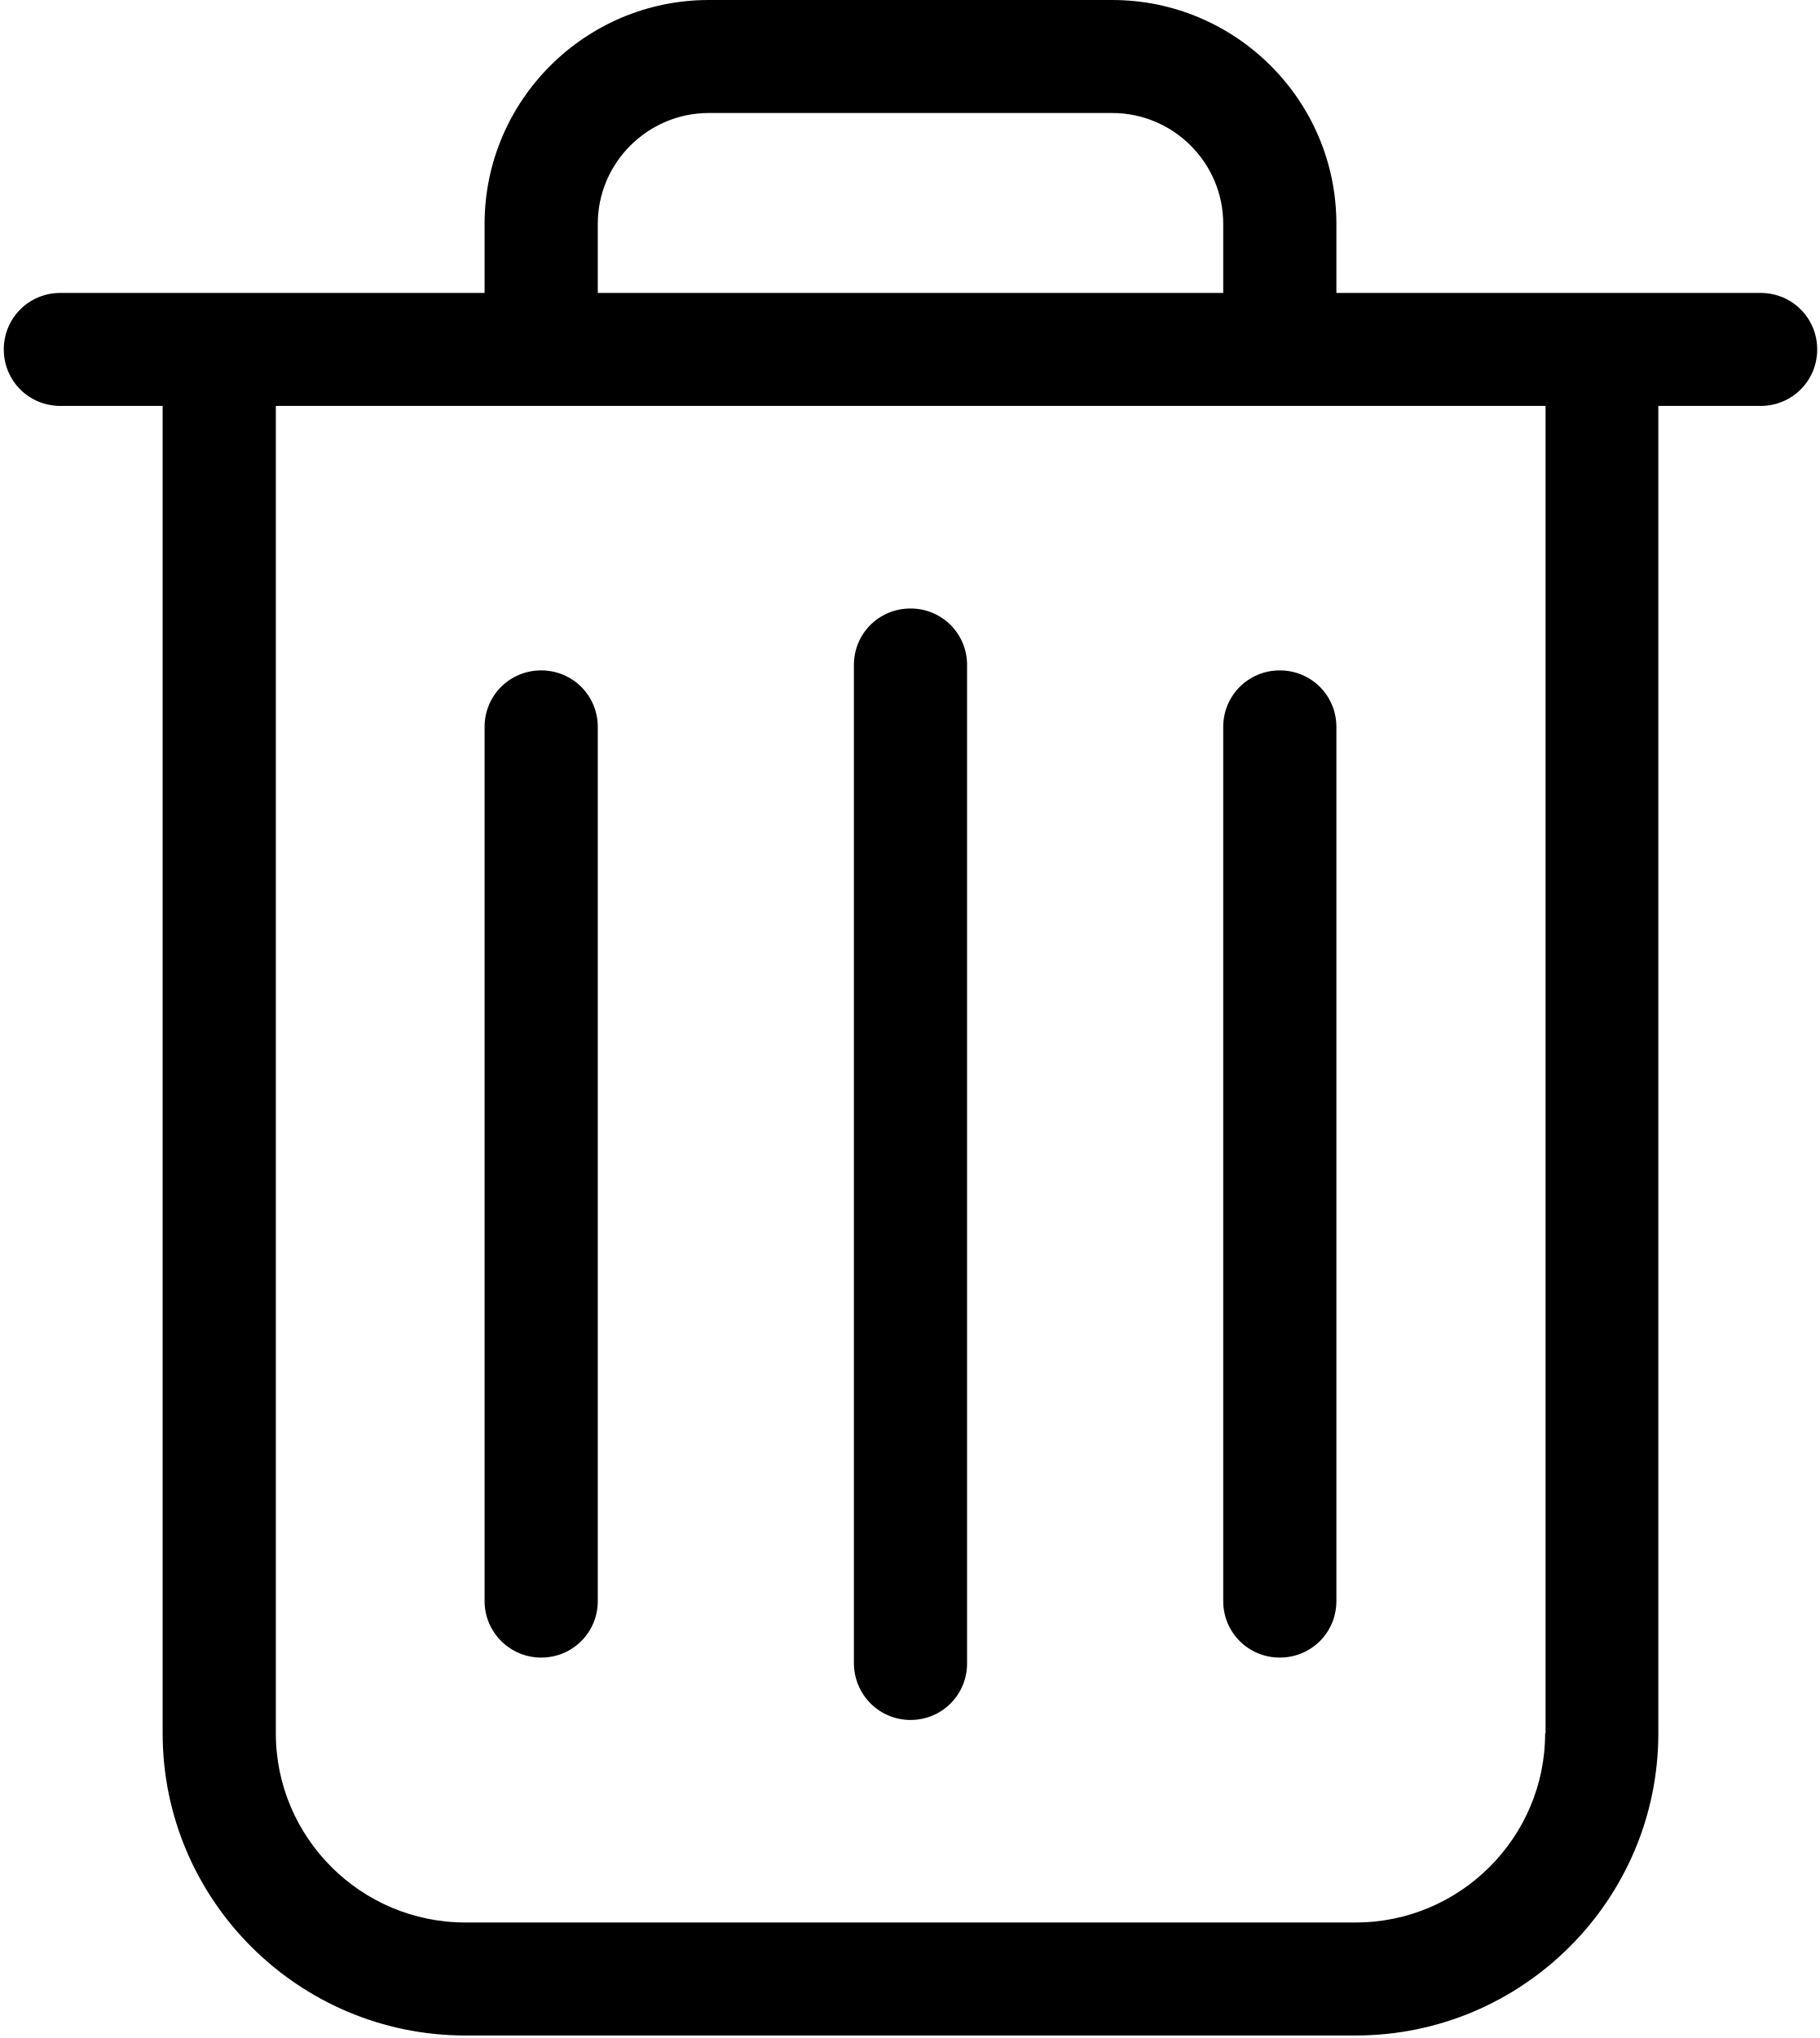
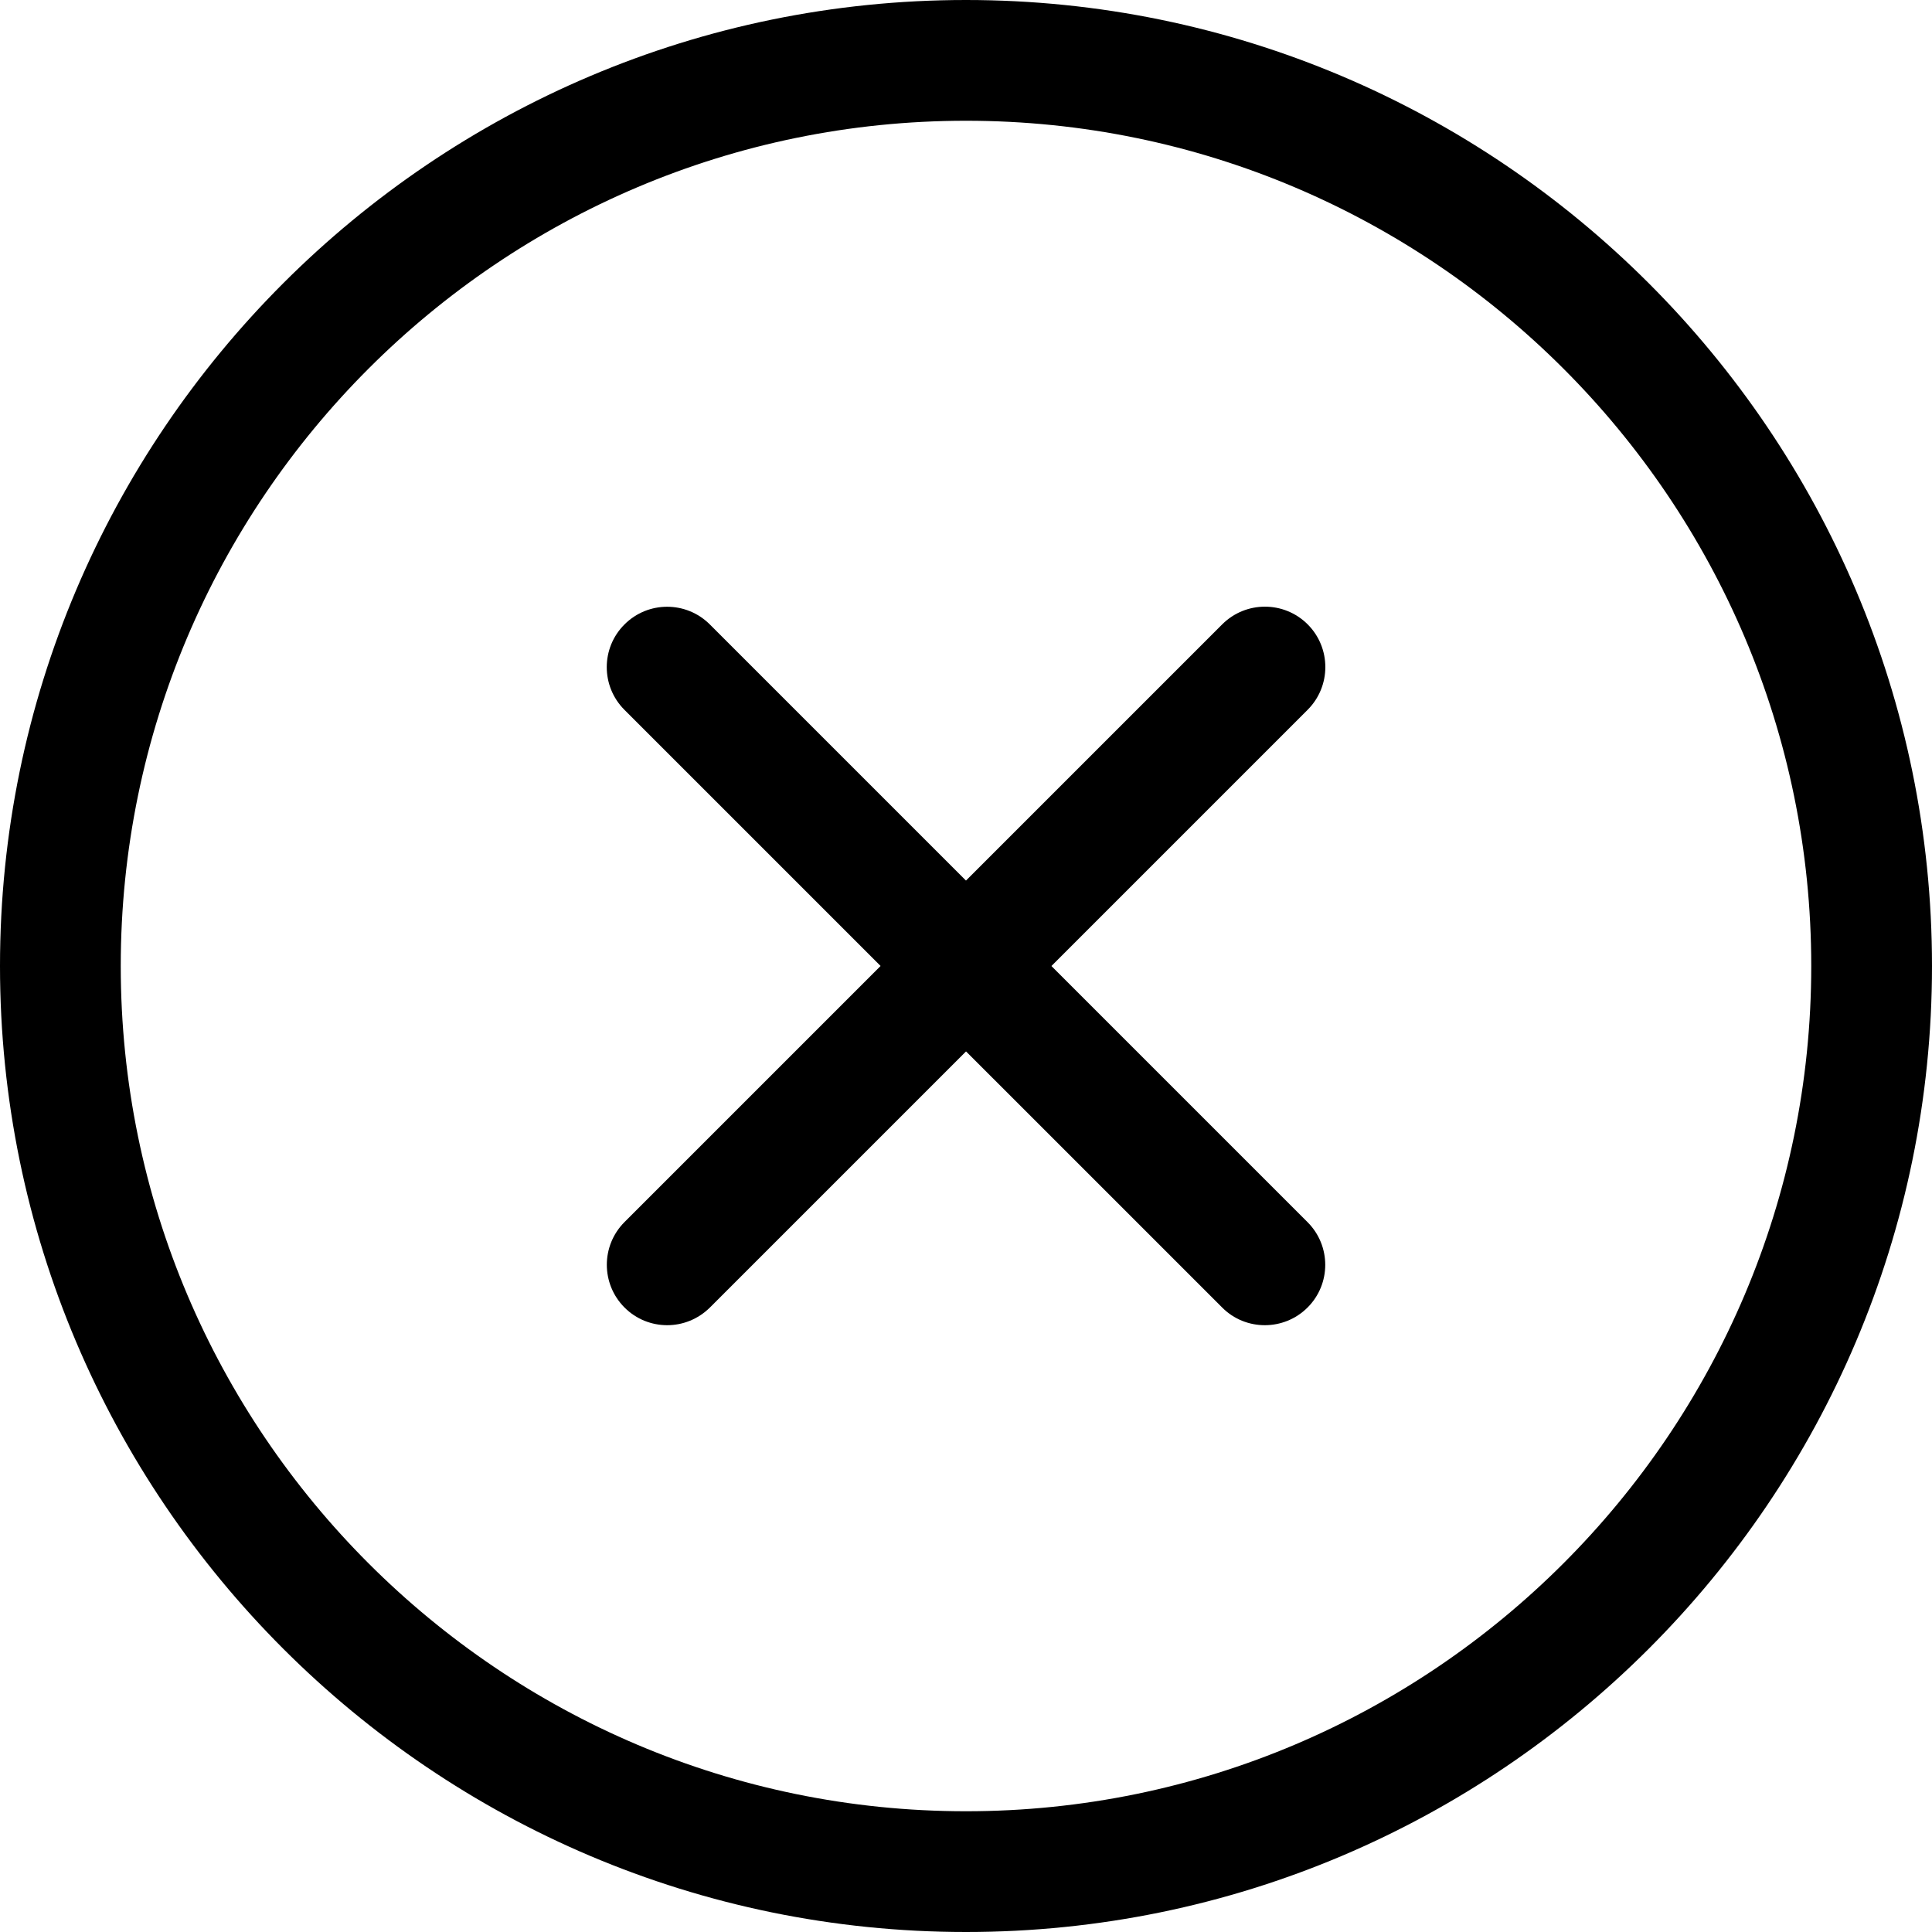
- <svg xmlns="http://www.w3.org/2000/svg" width="50px" height="56px" viewBox="0 0 50 56" version="1.1">
+ <svg xmlns="http://www.w3.org/2000/svg" width="50px" height="50px" viewBox="0 0 50 50" version="1.1">
  <g id="Page-1" stroke="none" stroke-width="1" fill="none" fill-rule="evenodd">
-     <g id="garbage" fill="#000000" fill-rule="nonzero">
-       <path d="M48.387,8.049 L36.728,8.049 L36.728,6.152 C36.728,2.76 33.963,0 30.565,0 L19.482,0 C16.083,0 13.318,2.76 13.318,6.152 L13.318,8.049 L1.659,8.049 C0.795,8.049 0.104,8.739 0.104,9.602 C0.104,10.464 0.795,11.154 1.659,11.154 L4.47,11.154 L4.47,47.629 C4.47,52.205 8.203,55.931 12.788,55.931 L37.258,55.931 C41.843,55.931 45.576,52.205 45.576,47.629 L45.576,11.154 L48.387,11.154 C49.251,11.154 49.942,10.464 49.942,9.602 C49.942,8.739 49.251,8.049 48.387,8.049 Z M16.429,6.152 C16.429,4.473 17.8,3.105 19.482,3.105 L30.565,3.105 C32.247,3.105 33.618,4.473 33.618,6.152 L33.618,8.049 L16.429,8.049 L16.429,6.152 Z M42.465,47.629 C42.465,50.492 40.127,52.826 37.258,52.826 L12.788,52.826 C9.919,52.826 7.581,50.492 7.581,47.629 L7.581,11.154 L42.477,11.154 L42.477,47.629 L42.465,47.629 Z" id="Shape" />
-       <path d="M25.023,47.261 C25.887,47.261 26.578,46.571 26.578,45.708 L26.578,18.272 C26.578,17.409 25.887,16.72 25.023,16.72 C24.159,16.72 23.468,17.409 23.468,18.272 L23.468,45.697 C23.468,46.559 24.159,47.261 25.023,47.261 Z" id="Path" />
-       <path d="M14.873,45.547 C15.737,45.547 16.429,44.857 16.429,43.995 L16.429,19.974 C16.429,19.111 15.737,18.421 14.873,18.421 C14.009,18.421 13.318,19.111 13.318,19.974 L13.318,43.995 C13.318,44.857 14.021,45.547 14.873,45.547 Z" id="Path" />
-       <path d="M35.173,45.547 C36.037,45.547 36.728,44.857 36.728,43.995 L36.728,19.974 C36.728,19.111 36.037,18.421 35.173,18.421 C34.309,18.421 33.618,19.111 33.618,19.974 L33.618,43.995 C33.618,44.857 34.309,45.547 35.173,45.547 Z" id="Path" />
+     <g id="remove" fill="#000000" fill-rule="nonzero">
+       <path d="M25,50 C11.214,50 0,38.786 0,25 C0,11.214 11.214,0 25,0 C38.786,0 50,11.214 50,25 C50,38.786 38.786,50 25,50 Z M25,3.125 C12.938,3.125 3.125,12.938 3.125,25 C3.125,37.062 12.938,46.875 25,46.875 C37.062,46.875 46.875,37.062 46.875,25 C46.875,12.938 37.062,3.125 25,3.125 Z" id="Shape" />
+       <path d="M17.267,34.296 C16.867,34.296 16.467,34.144 16.162,33.838 C15.552,33.227 15.552,32.238 16.162,31.627 L31.631,16.158 C32.242,15.548 33.231,15.548 33.842,16.158 C34.452,16.769 34.452,17.758 33.842,18.369 L18.373,33.838 C18.064,34.144 17.665,34.296 17.267,34.296 L17.267,34.296 Z" id="Path" />
+       <path d="M32.733,34.296 C32.333,34.296 31.933,34.144 31.629,33.838 L16.161,18.371 C15.55,17.76 15.55,16.771 16.161,16.161 C16.771,15.55 17.76,15.55 18.371,16.161 L33.839,31.629 C34.45,32.24 34.45,33.229 33.839,33.839 C33.533,34.144 33.133,34.296 32.733,34.296 L32.733,34.296 Z" id="Path" />
    </g>
  </g>
</svg>
